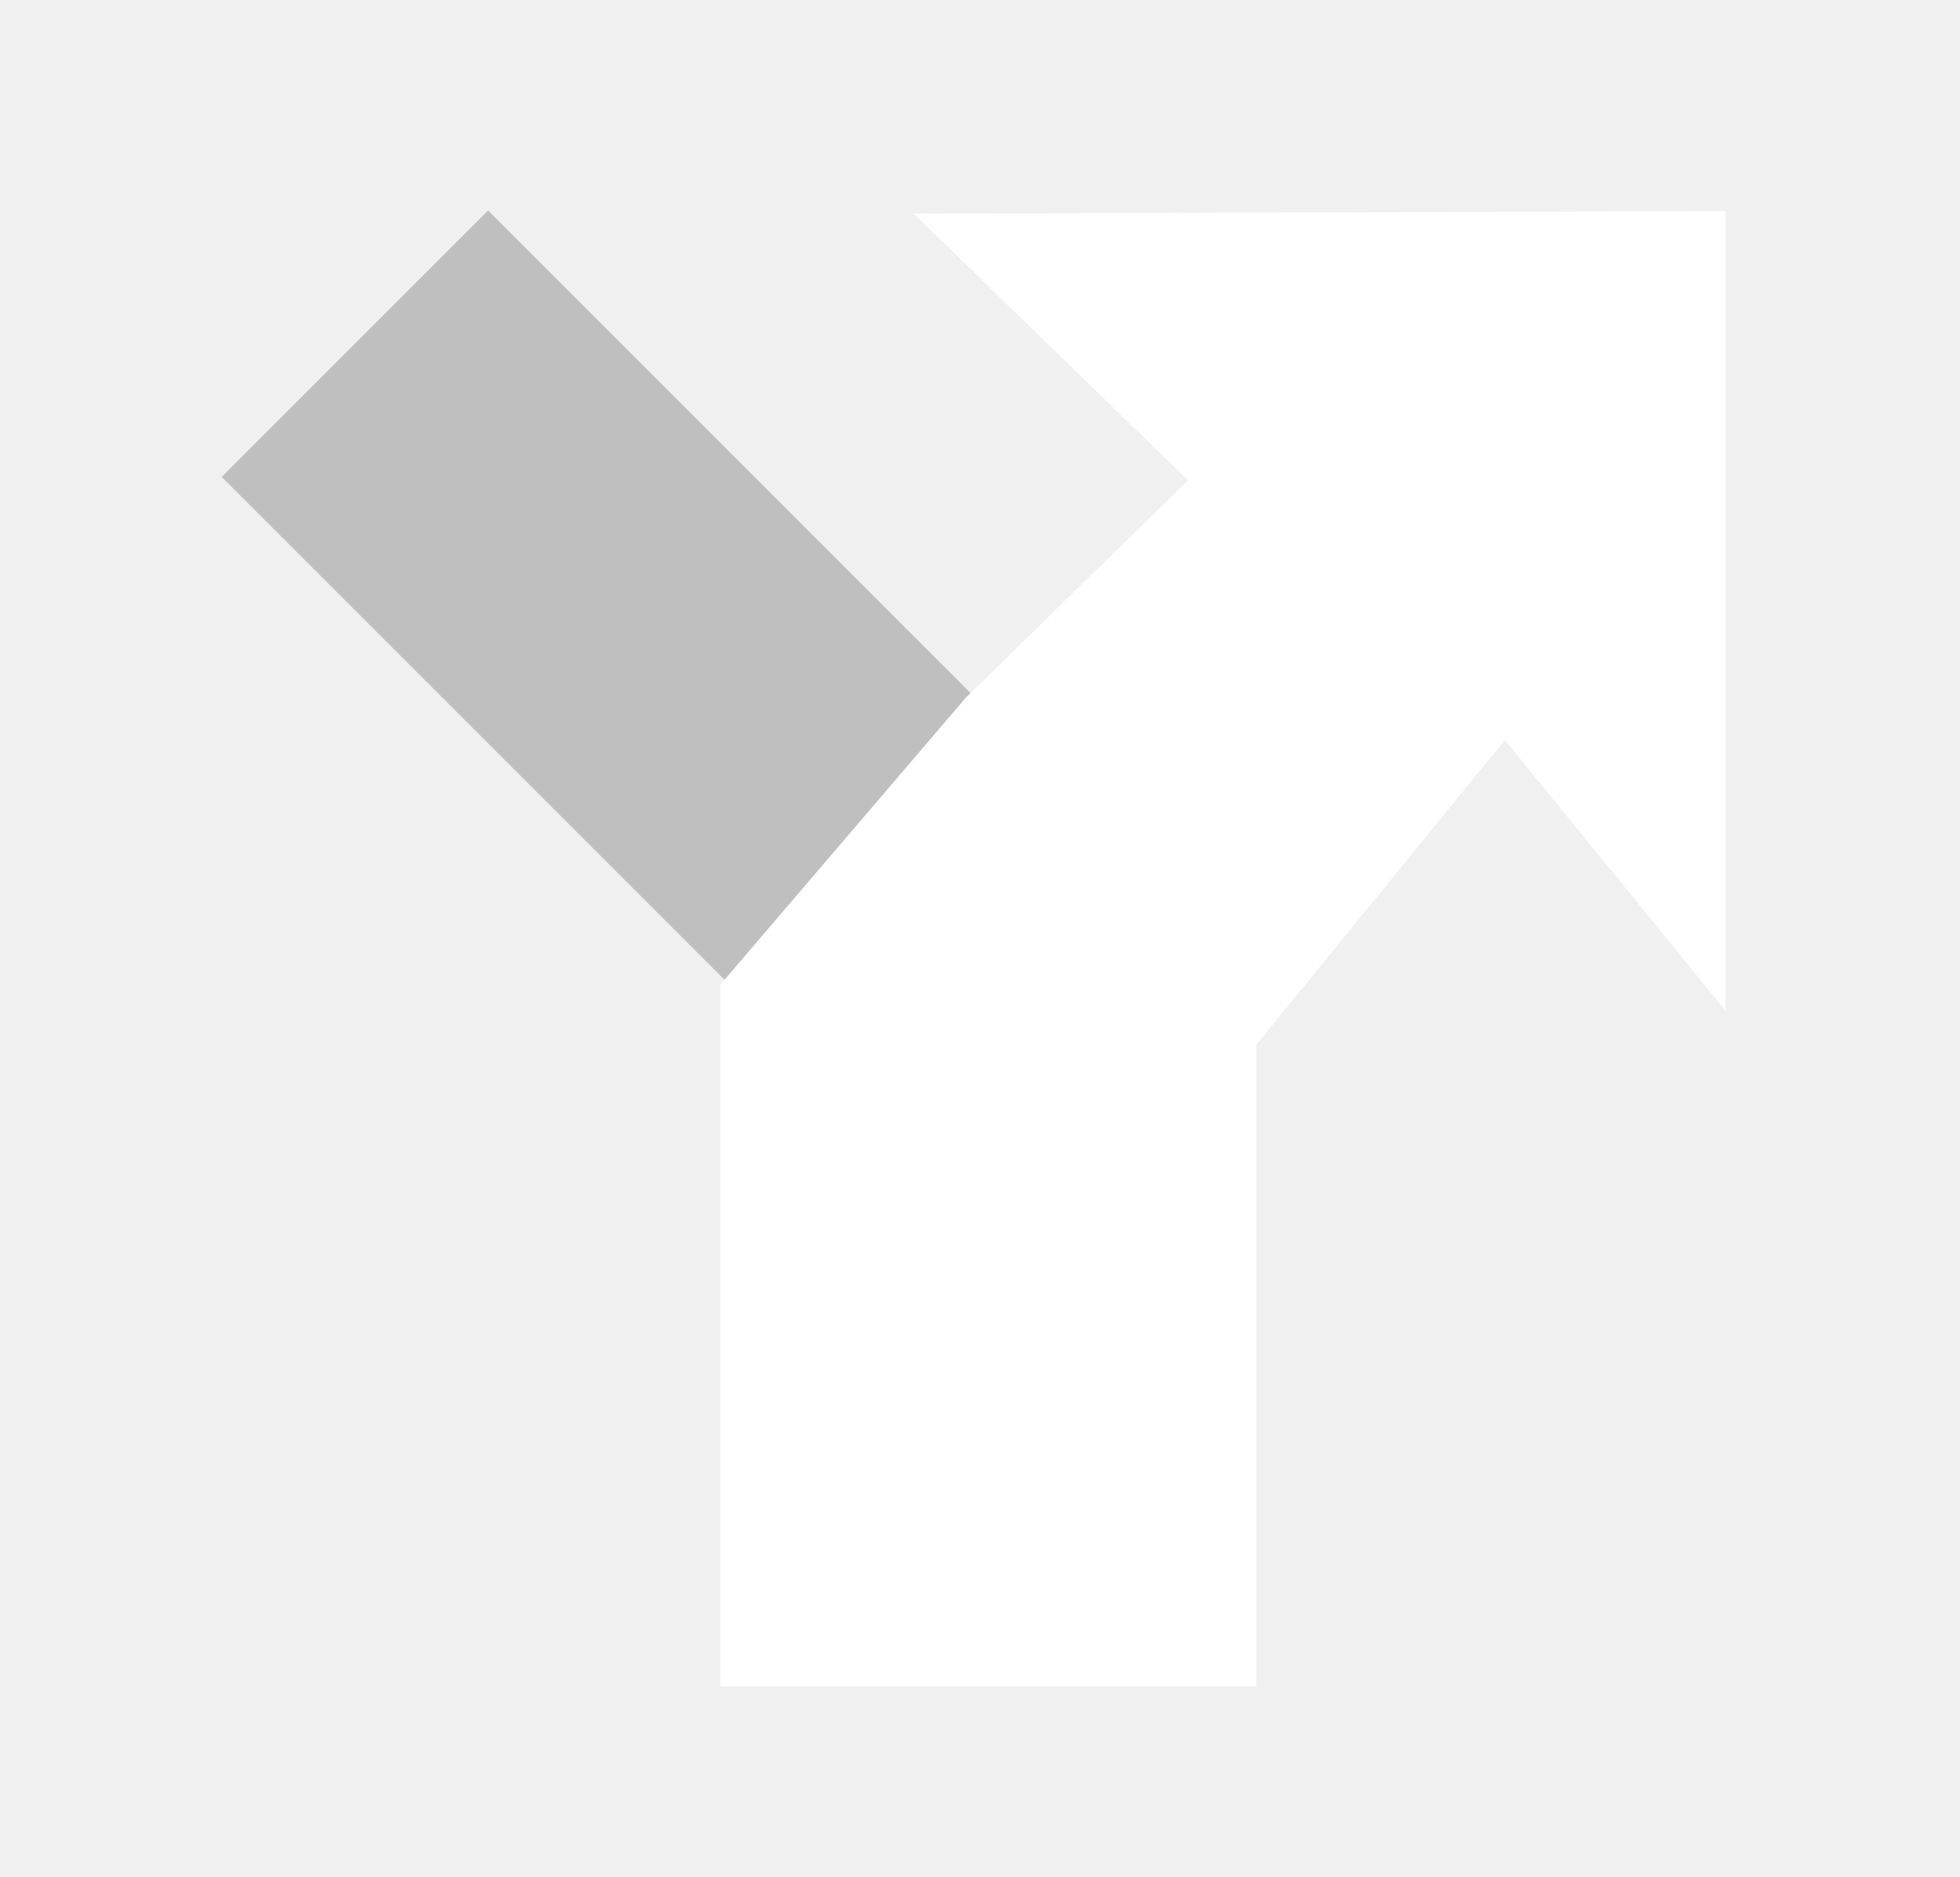
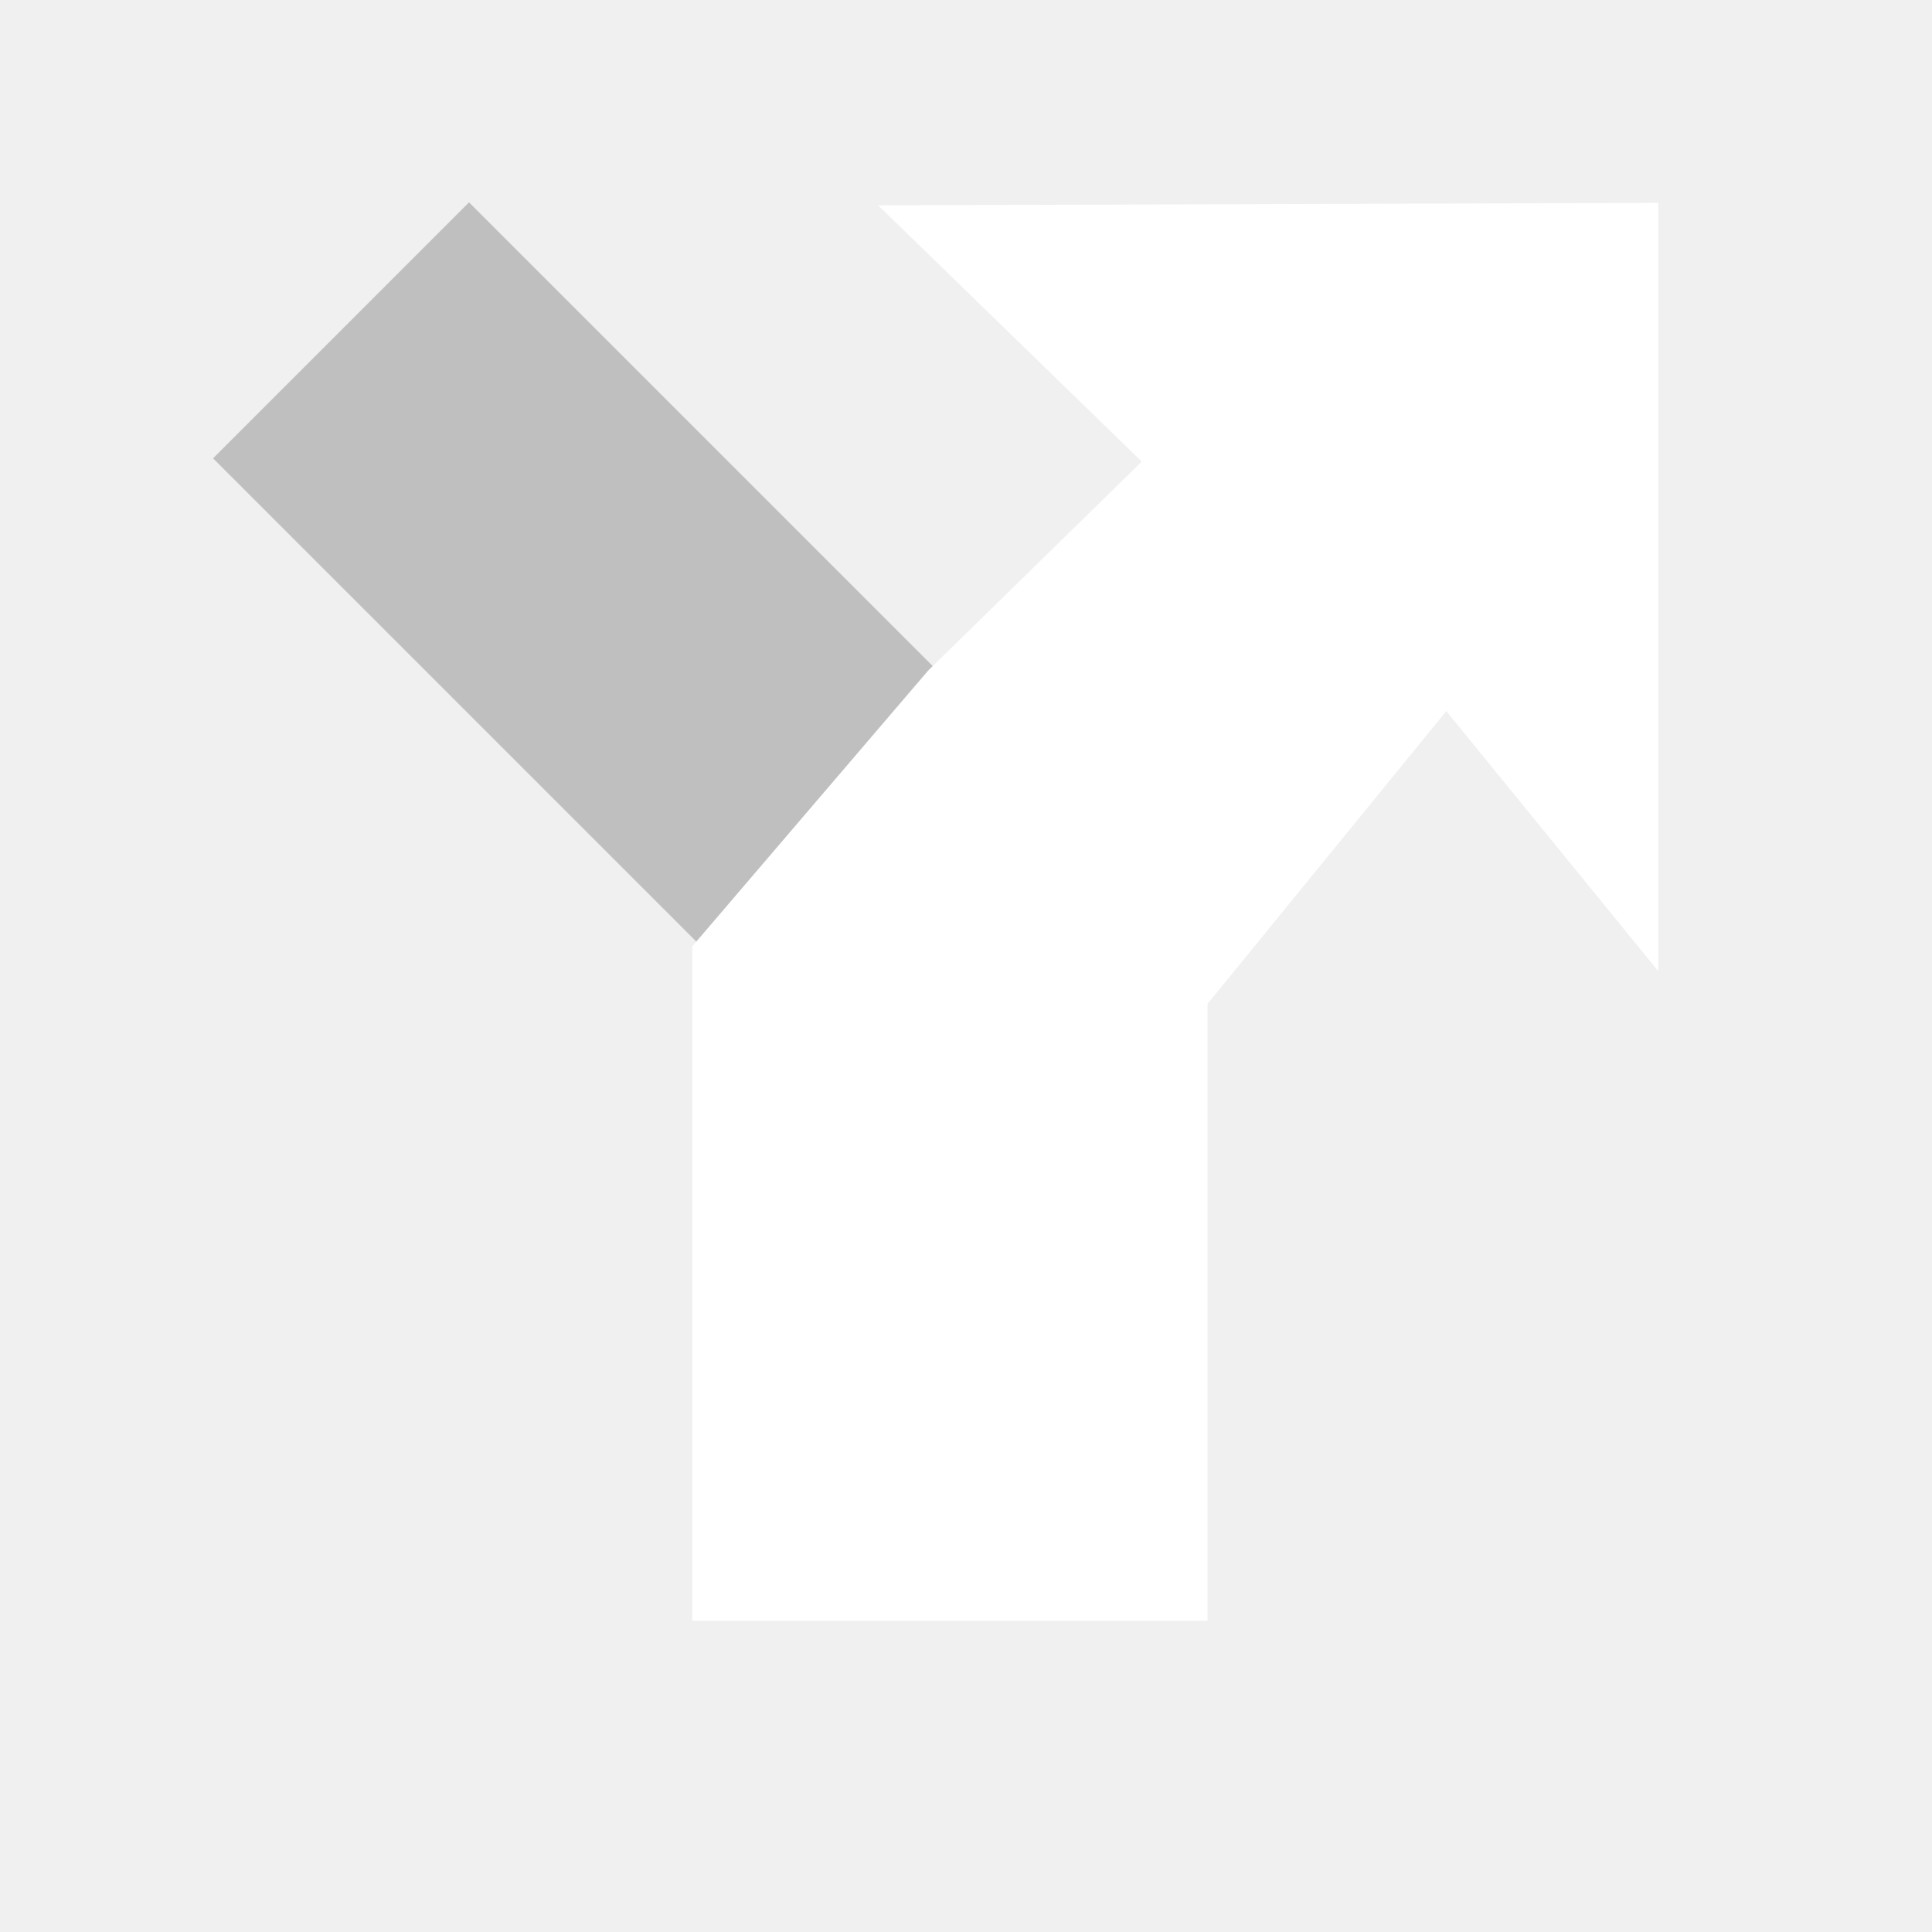
- <svg xmlns="http://www.w3.org/2000/svg" width="29.25" height="28">
+ <svg xmlns="http://www.w3.org/2000/svg" width="30" height="30" viewBox="0 0 30 30">
  <rect x="7.124" y="3.206" transform="matrix(.707 -.707 .707 .707 -3.995 9.887)" fill="#BFBFBF" width="5.622" height="13.119" />
  <polygon fill="#fff" points="25.75,15.081 25.75,3.15 13.636,3.188 17.729,7.168 14.412,10.413 10.75,14.694 10.75,25.167 18.75,25.167 18.75,15.588 22.458,11.042" />
</svg>
